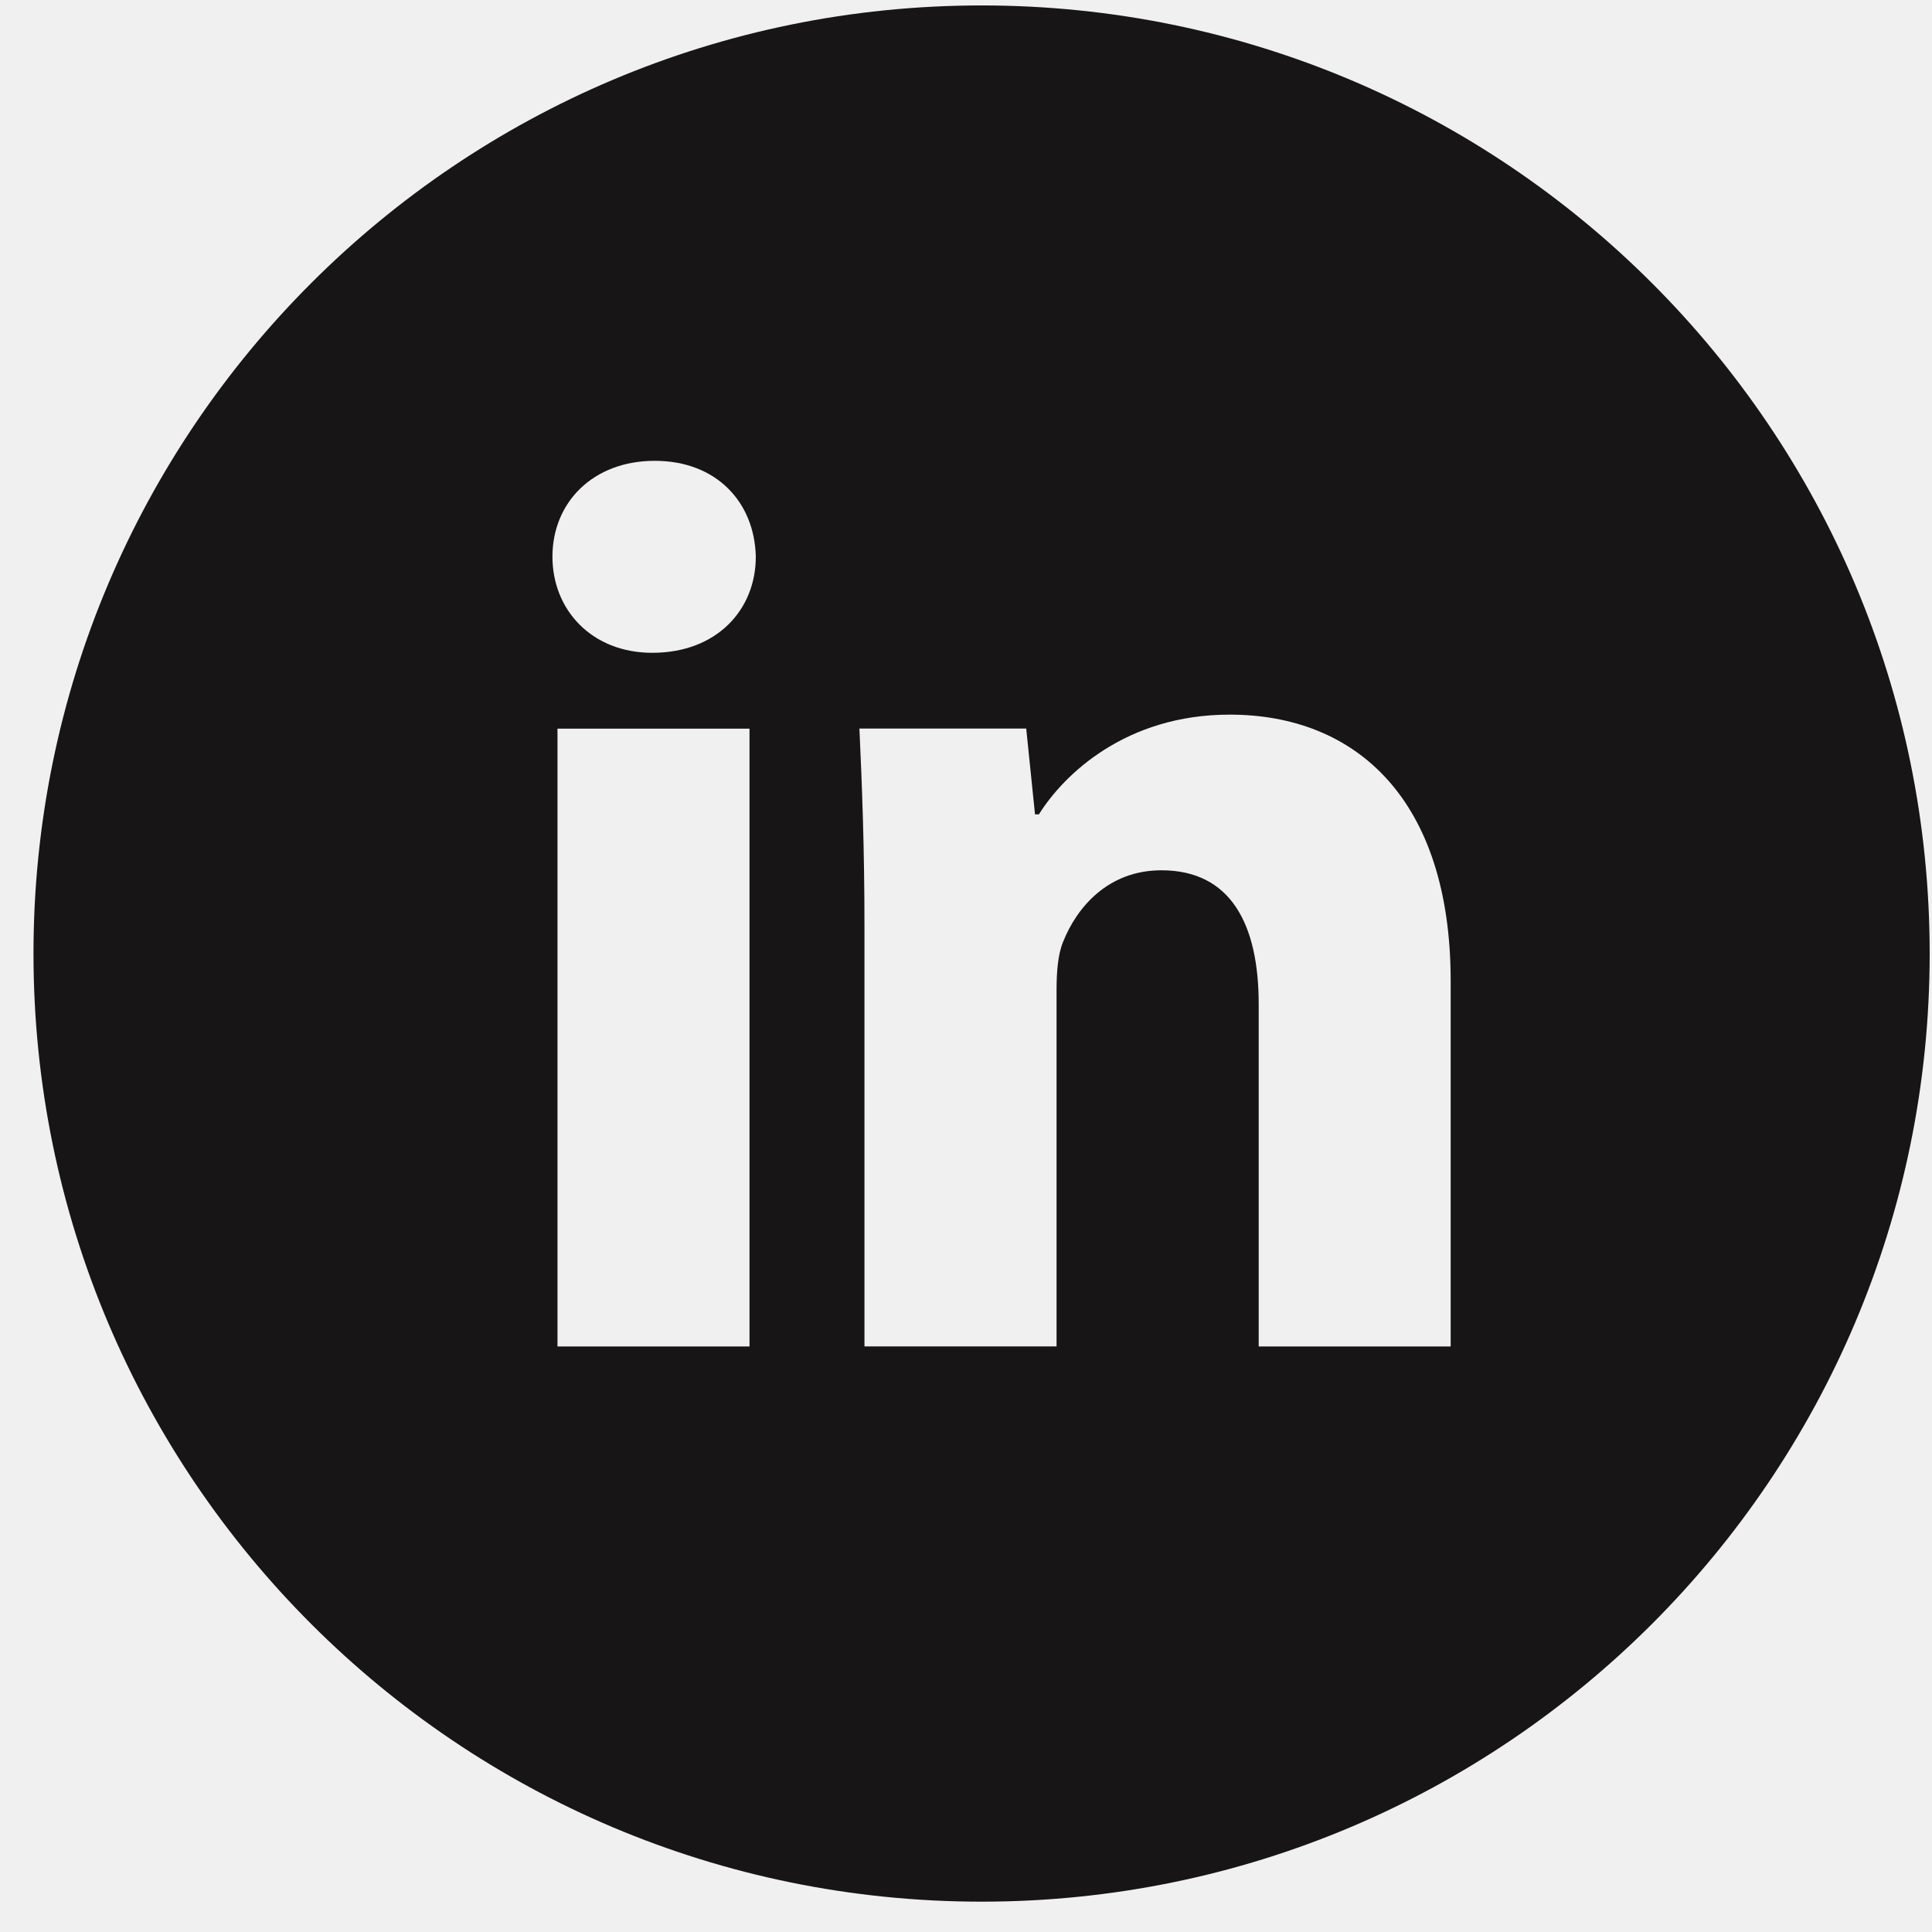
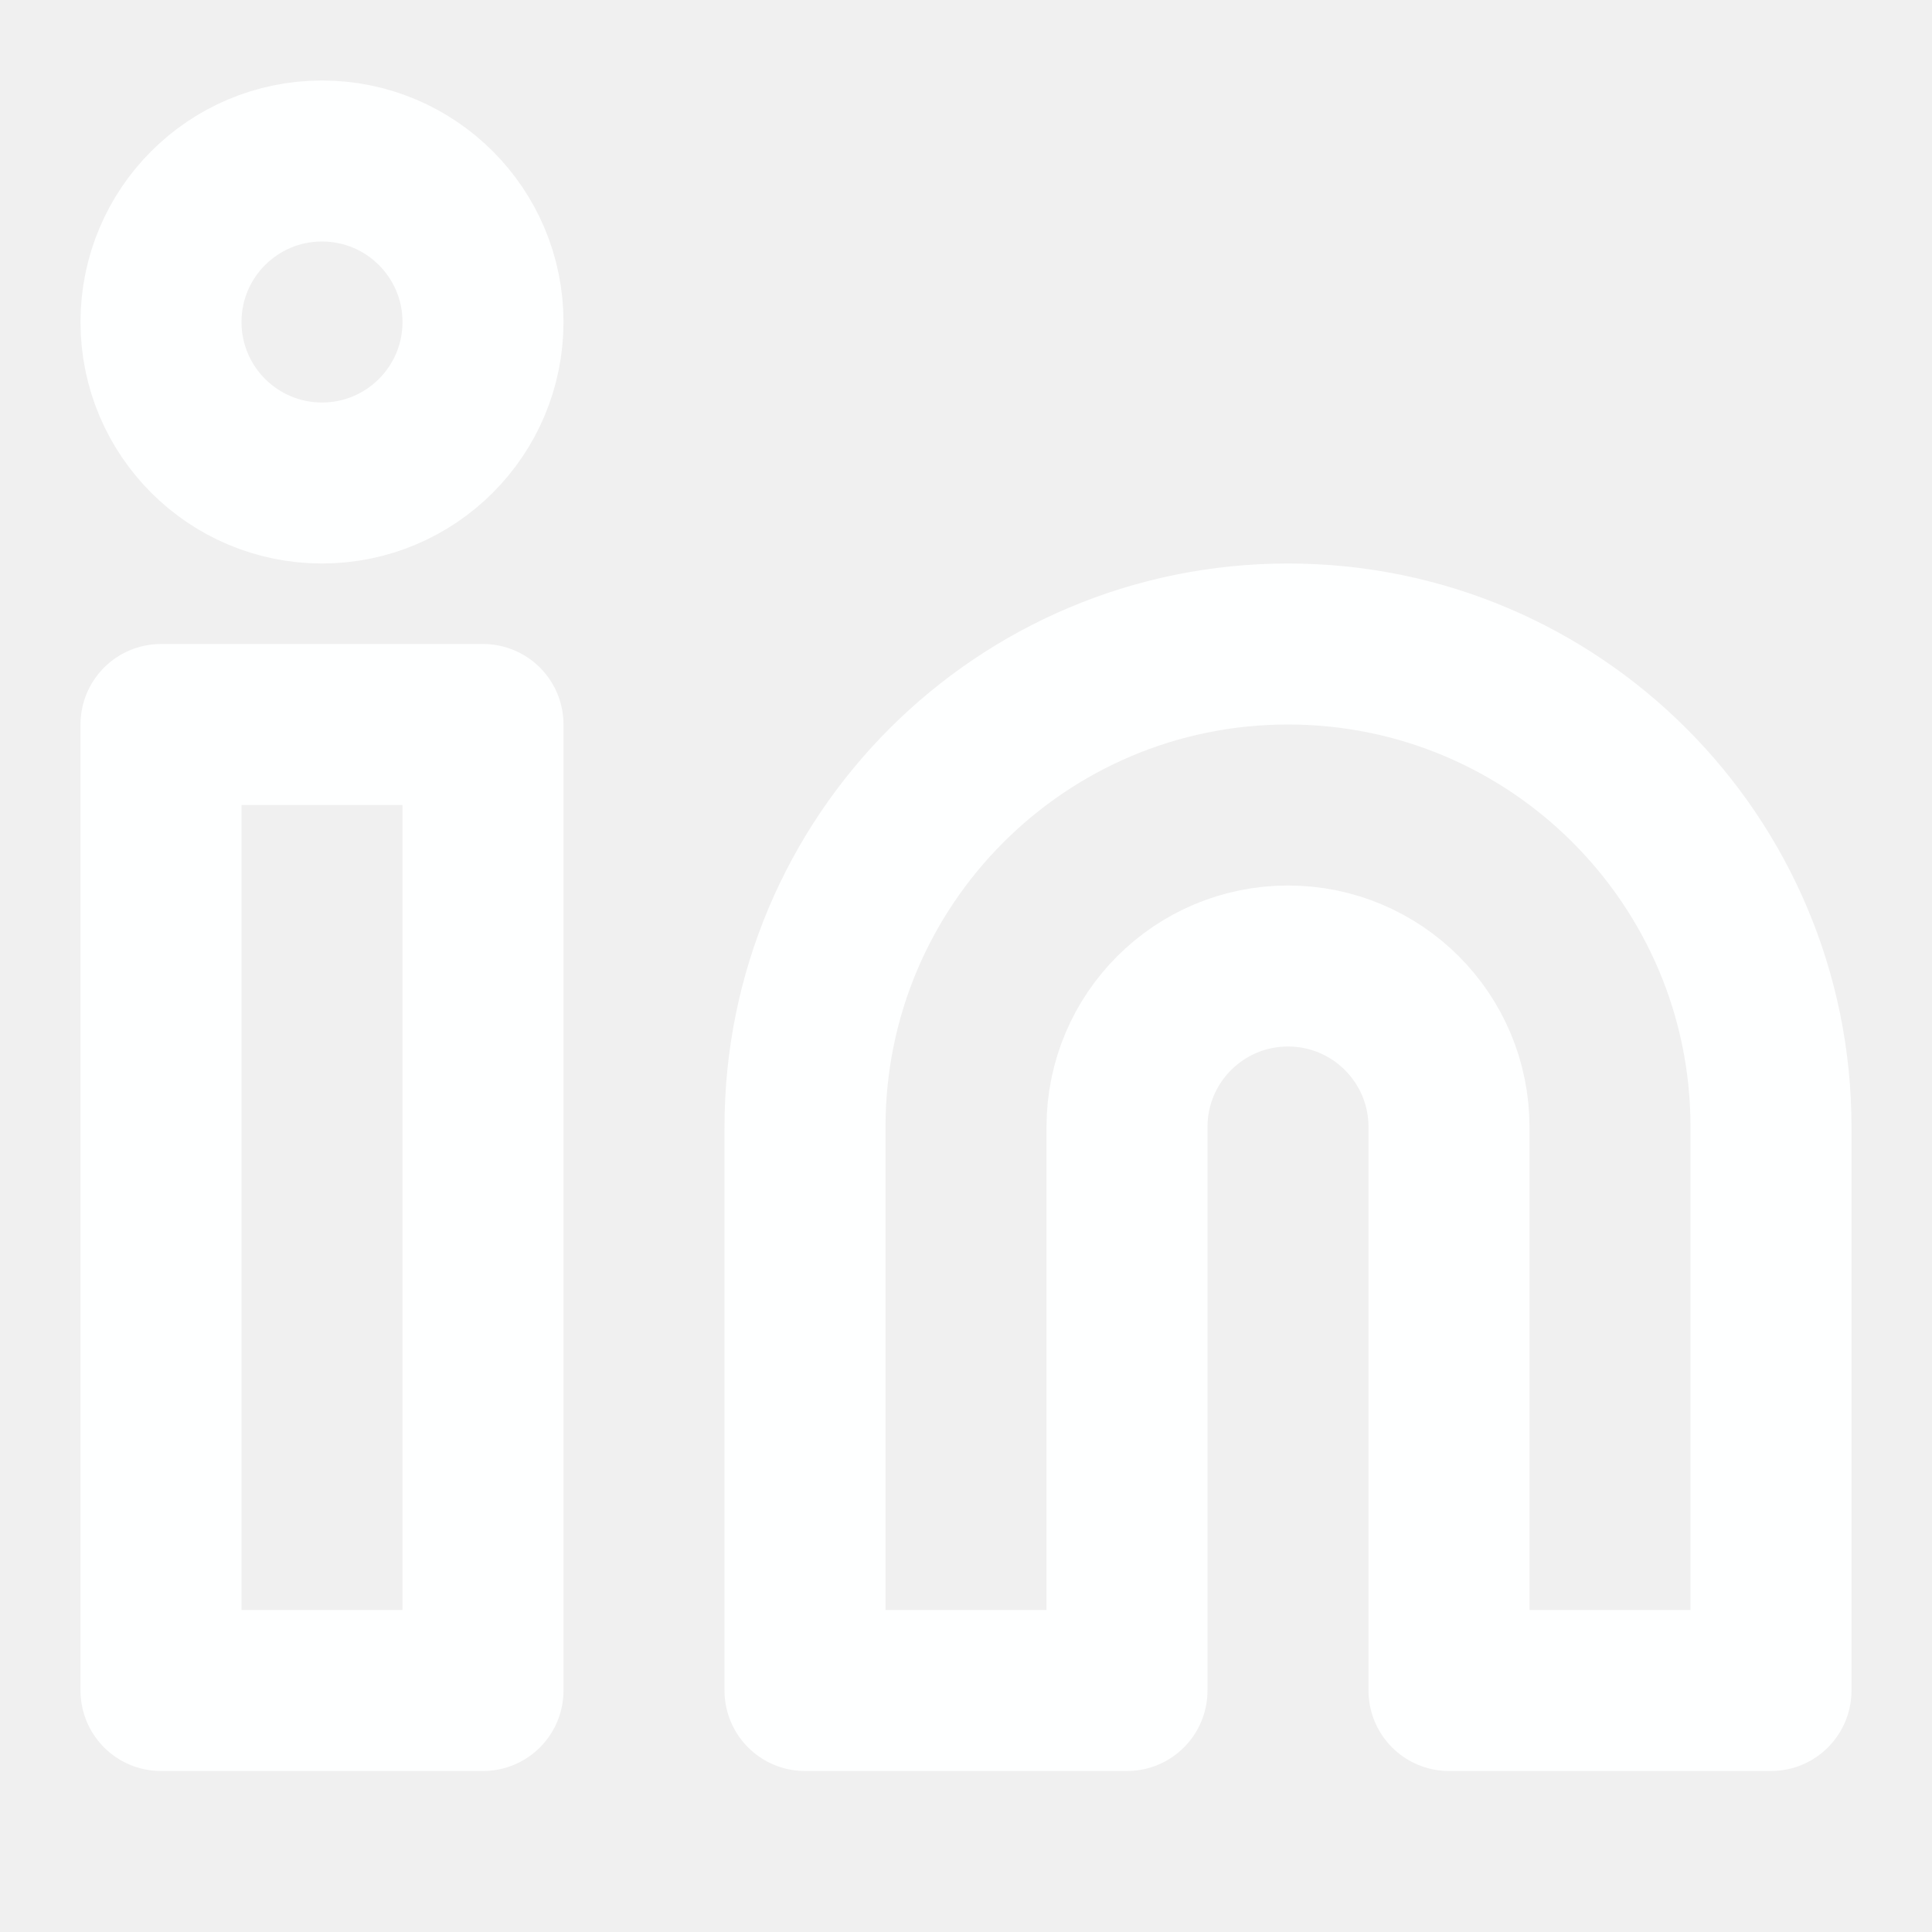
- <svg xmlns="http://www.w3.org/2000/svg" width="54" height="54" viewBox="0 0 54 54" fill="none">
-   <g clip-path="url(#clip0_1495_324)">
-     <path d="M27.436 0.152C12.8 0.152 0.936 12.016 0.936 26.652C0.936 41.287 12.8 53.152 27.436 53.152C42.071 53.152 53.935 41.287 53.935 26.652C53.935 12.016 42.071 0.152 27.436 0.152ZM20.949 37.635H15.582V20.366H20.949V37.635ZM18.232 18.246C16.537 18.246 15.441 17.045 15.441 15.56C15.441 14.045 16.57 12.88 18.301 12.88C20.032 12.88 21.092 14.045 21.125 15.56C21.125 17.045 20.032 18.246 18.232 18.246ZM40.547 37.635H35.181V28.065C35.181 25.837 34.403 24.325 32.462 24.325C30.98 24.325 30.099 25.349 29.71 26.334C29.567 26.685 29.531 27.182 29.531 27.676V37.633H24.162V25.873C24.162 23.717 24.093 21.915 24.021 20.363H28.683L28.929 22.762H29.037C29.743 21.636 31.474 19.974 34.37 19.974C37.9 19.974 40.547 22.34 40.547 27.424V37.635Z" fill="#171515" />
-   </g>
-   <defs>
-     <clipPath id="clip0_1495_324">
-       <rect width="53.072" height="53.072" fill="white" transform="translate(0.935547 0.15155)" />
-     </clipPath>
-   </defs>
+ <svg xmlns="http://www.w3.org/2000/svg" width="24" height="24" viewBox="0 0 24 24" fill="none" stroke="#FEFFFF" stroke-width="2" stroke-linecap="round" stroke-linejoin="round" class="feather feather-linkedin">
+   <path d="M16 8a6 6 0 0 1 6 6v7h-4v-7a2 2 0 0 0-2-2 2 2 0 0 0-2 2v7h-4v-7a6 6 0 0 1 6-6z" />
+   <rect x="2" y="9" width="4" height="12" />
+   <circle cx="4" cy="4" r="2" />
</svg>
